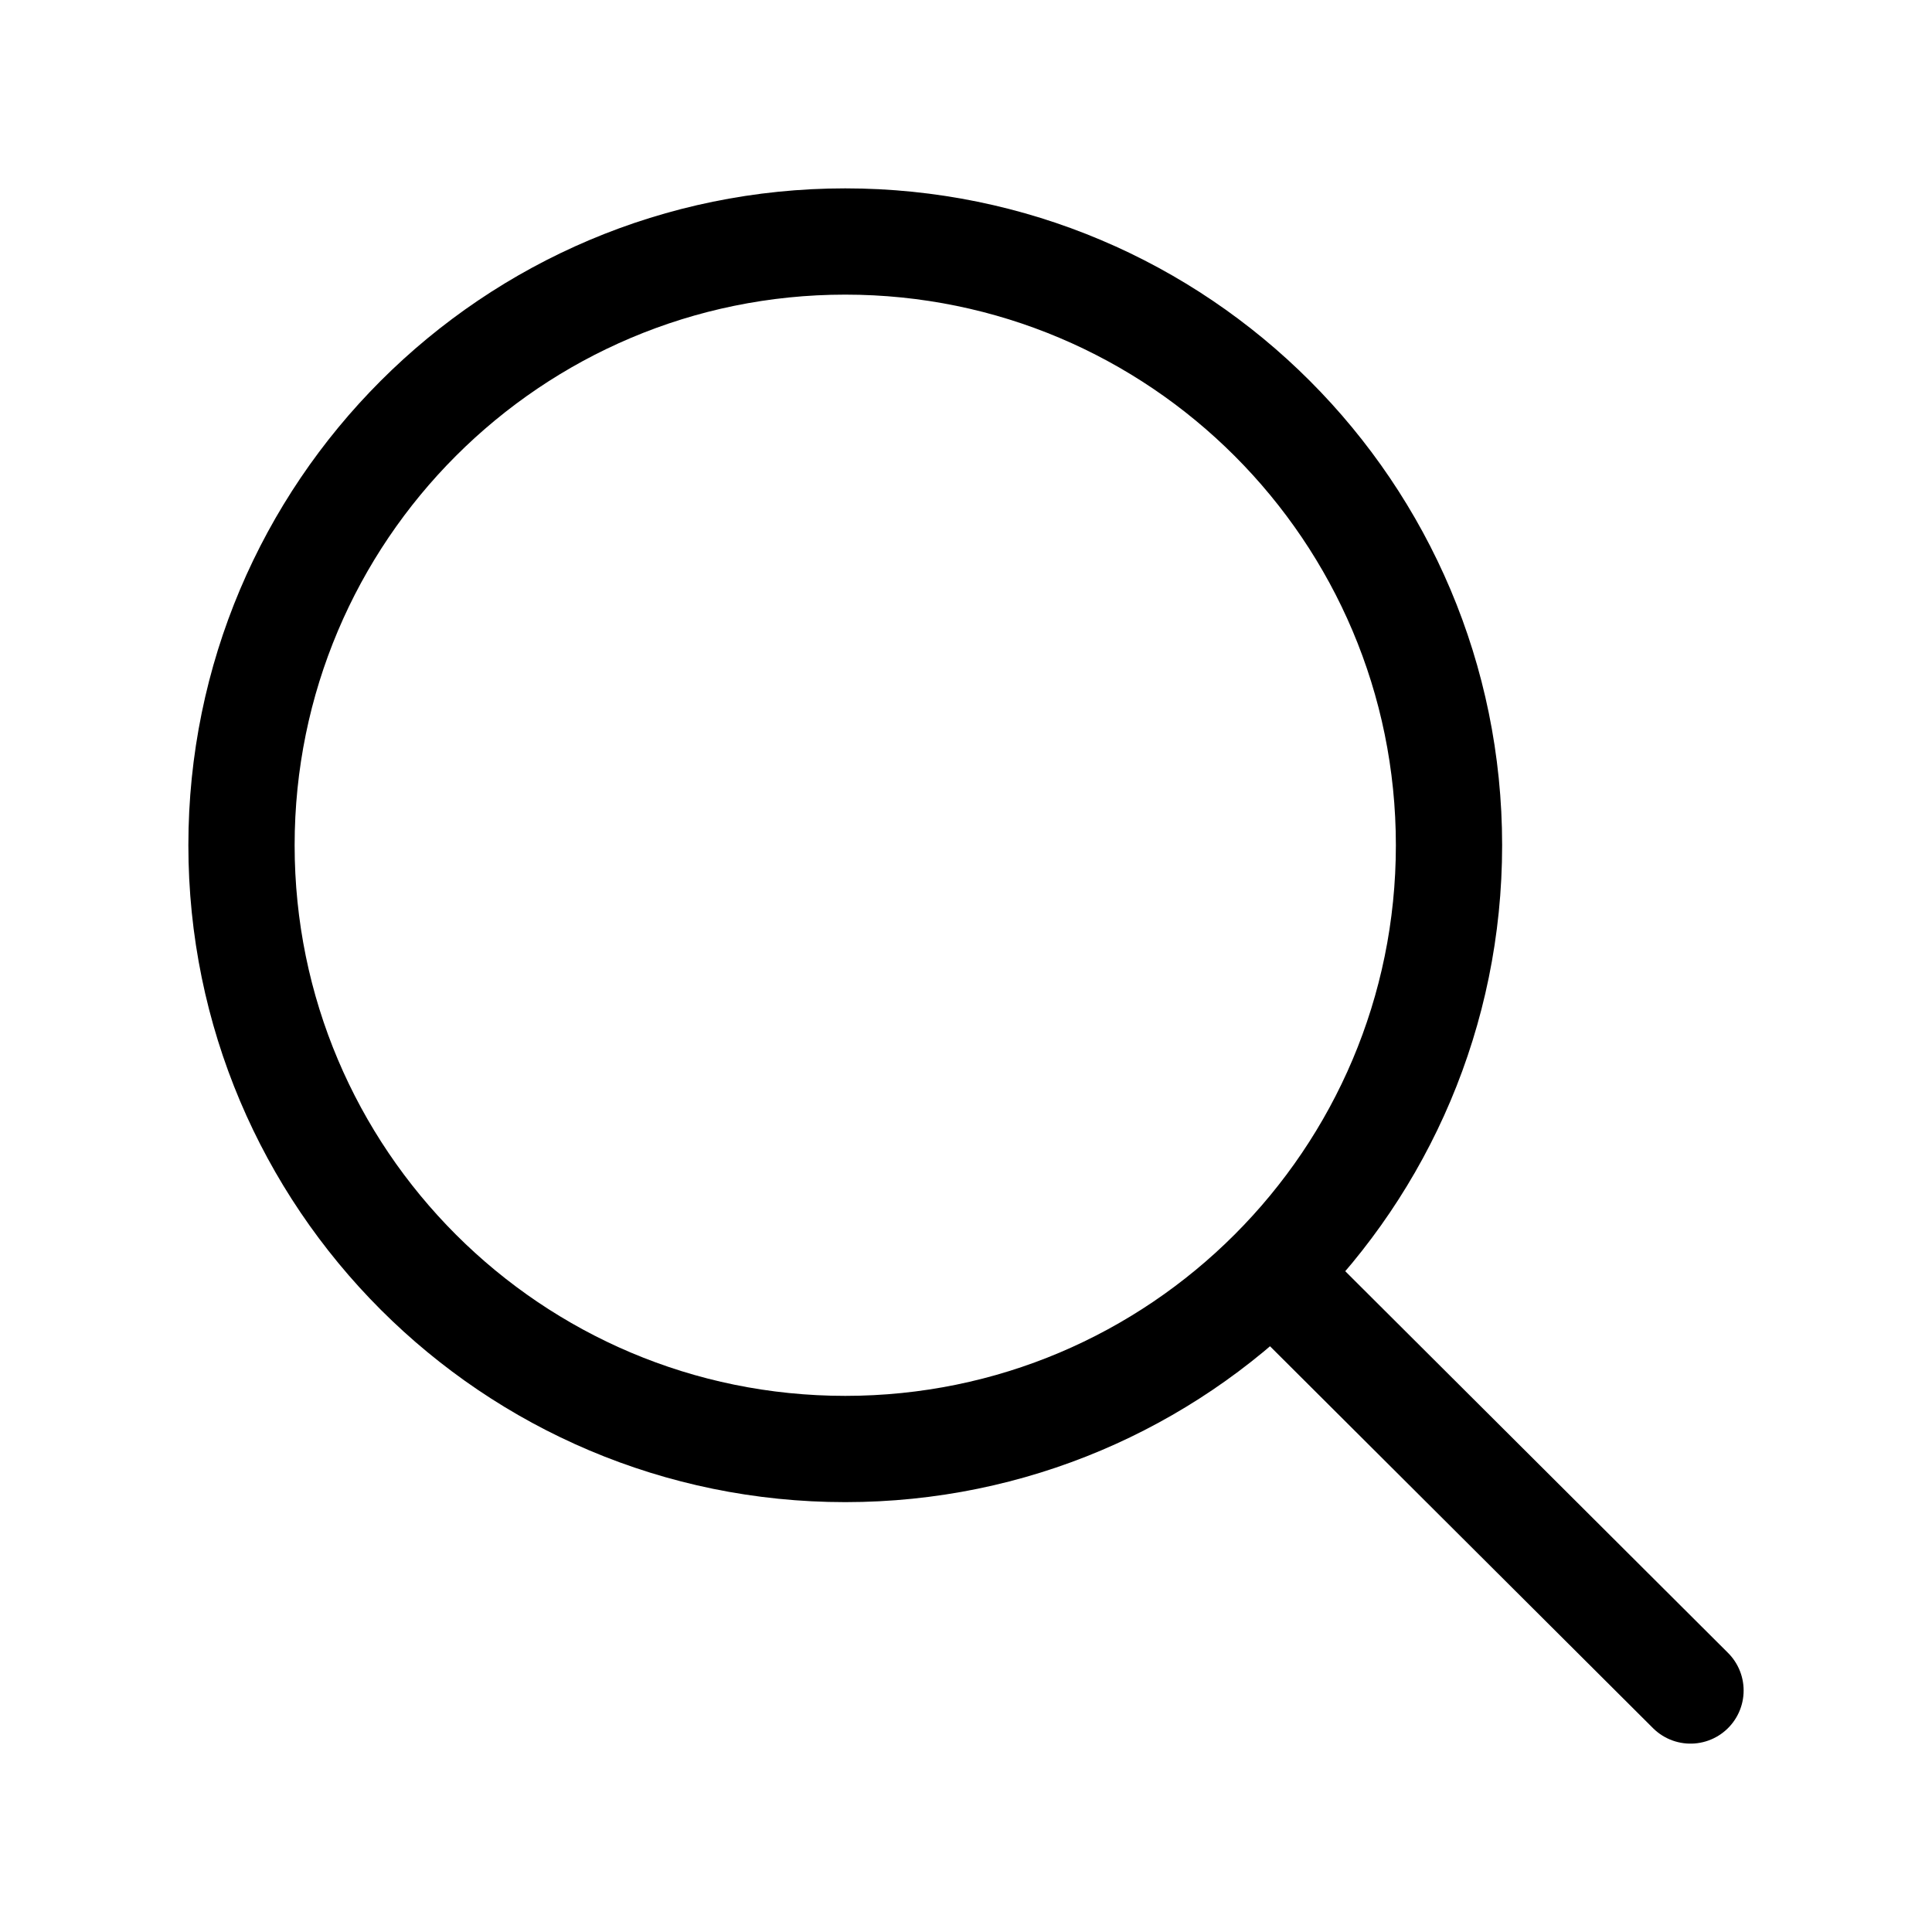
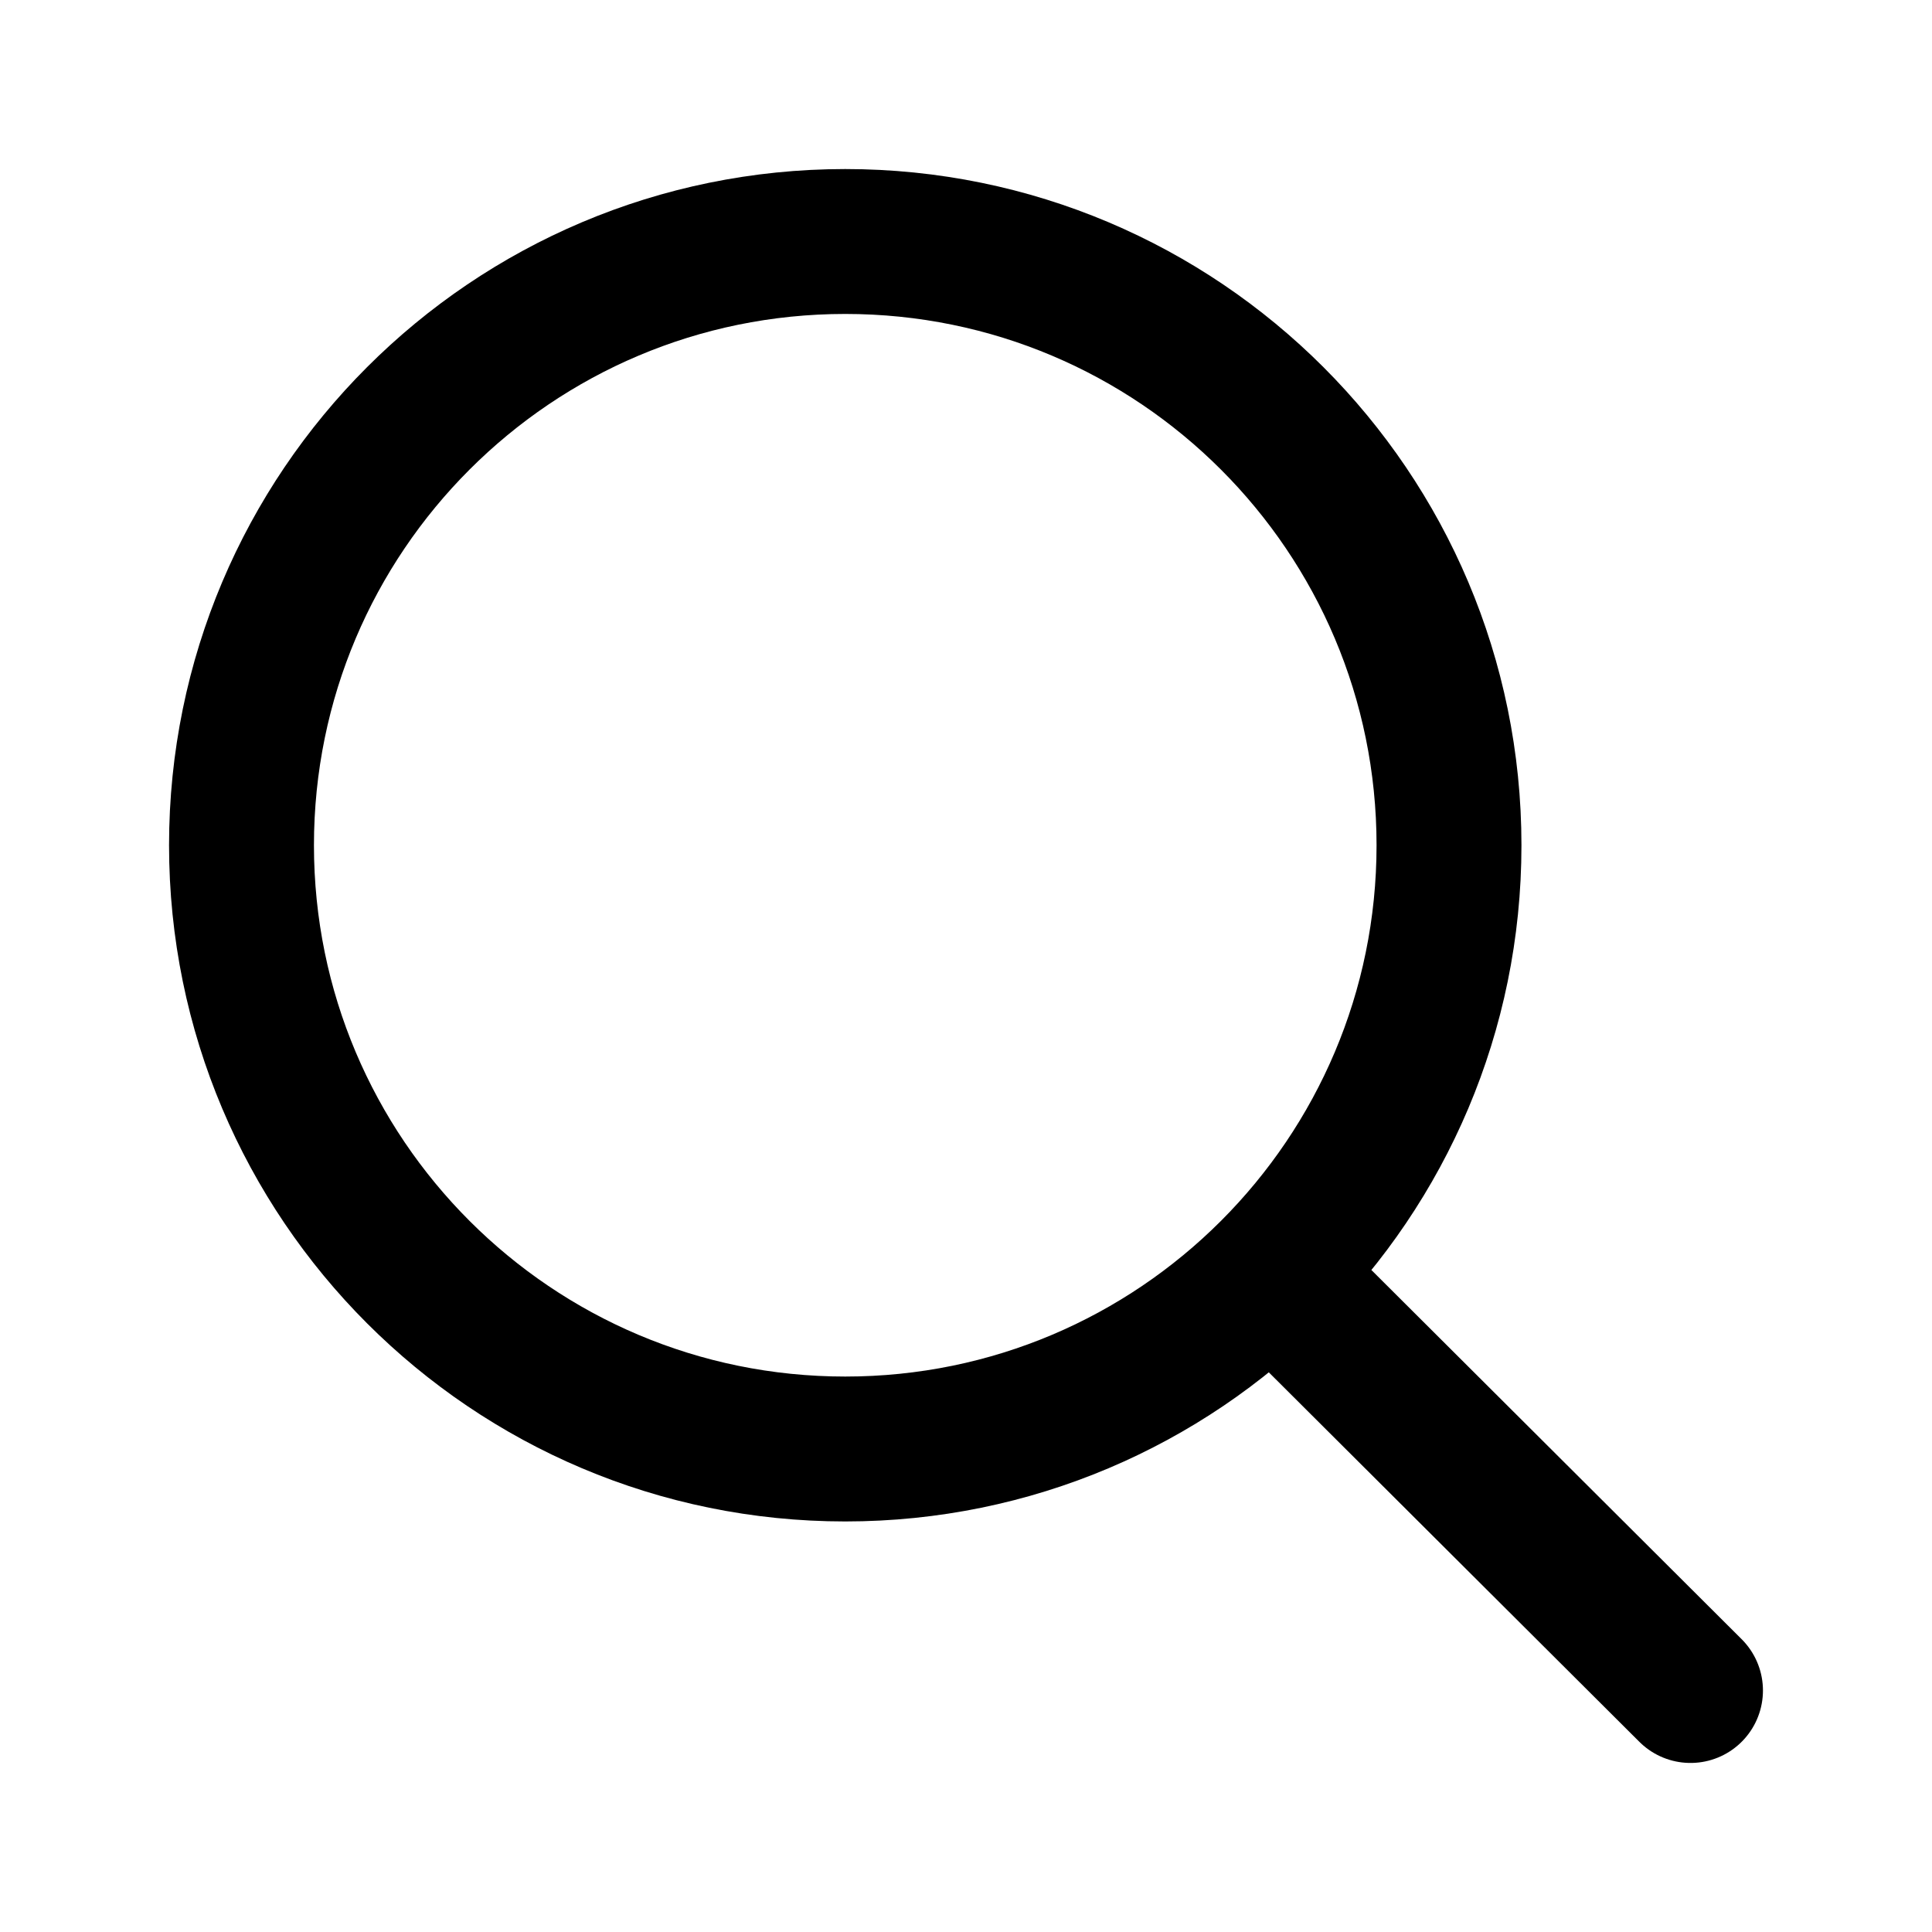
<svg xmlns="http://www.w3.org/2000/svg" width="800px" height="800px" viewBox="0 0 24 24" fill="none">
  <g id="SVGRepo_bgCarrier" stroke-width="0" />
  <g id="SVGRepo_tracerCarrier" stroke-linecap="round" stroke-linejoin="round" />
  <g id="SVGRepo_iconCarrier">
-     <path d="M15.796 15.811L21 21M18 10.5C18 14.642 14.642 18 10.5 18C6.358 18 3 14.642 3 10.5C3 6.358 6.358 3 10.5 3C14.642 3 18 6.358 18 10.5Z" stroke="#000000" stroke-width="1.32" stroke-linecap="round" stroke-linejoin="round" />
+     <path d="M15.796 15.811L21 21M18 10.5C18 14.642 14.642 18 10.5 18C6.358 18 3 14.642 3 10.5C3 6.358 6.358 3 10.5 3C14.642 3 18 6.358 18 10.5Z" stroke="#000000" stroke-width="1.8" stroke-linecap="round" stroke-linejoin="round" />
  </g>
</svg>
